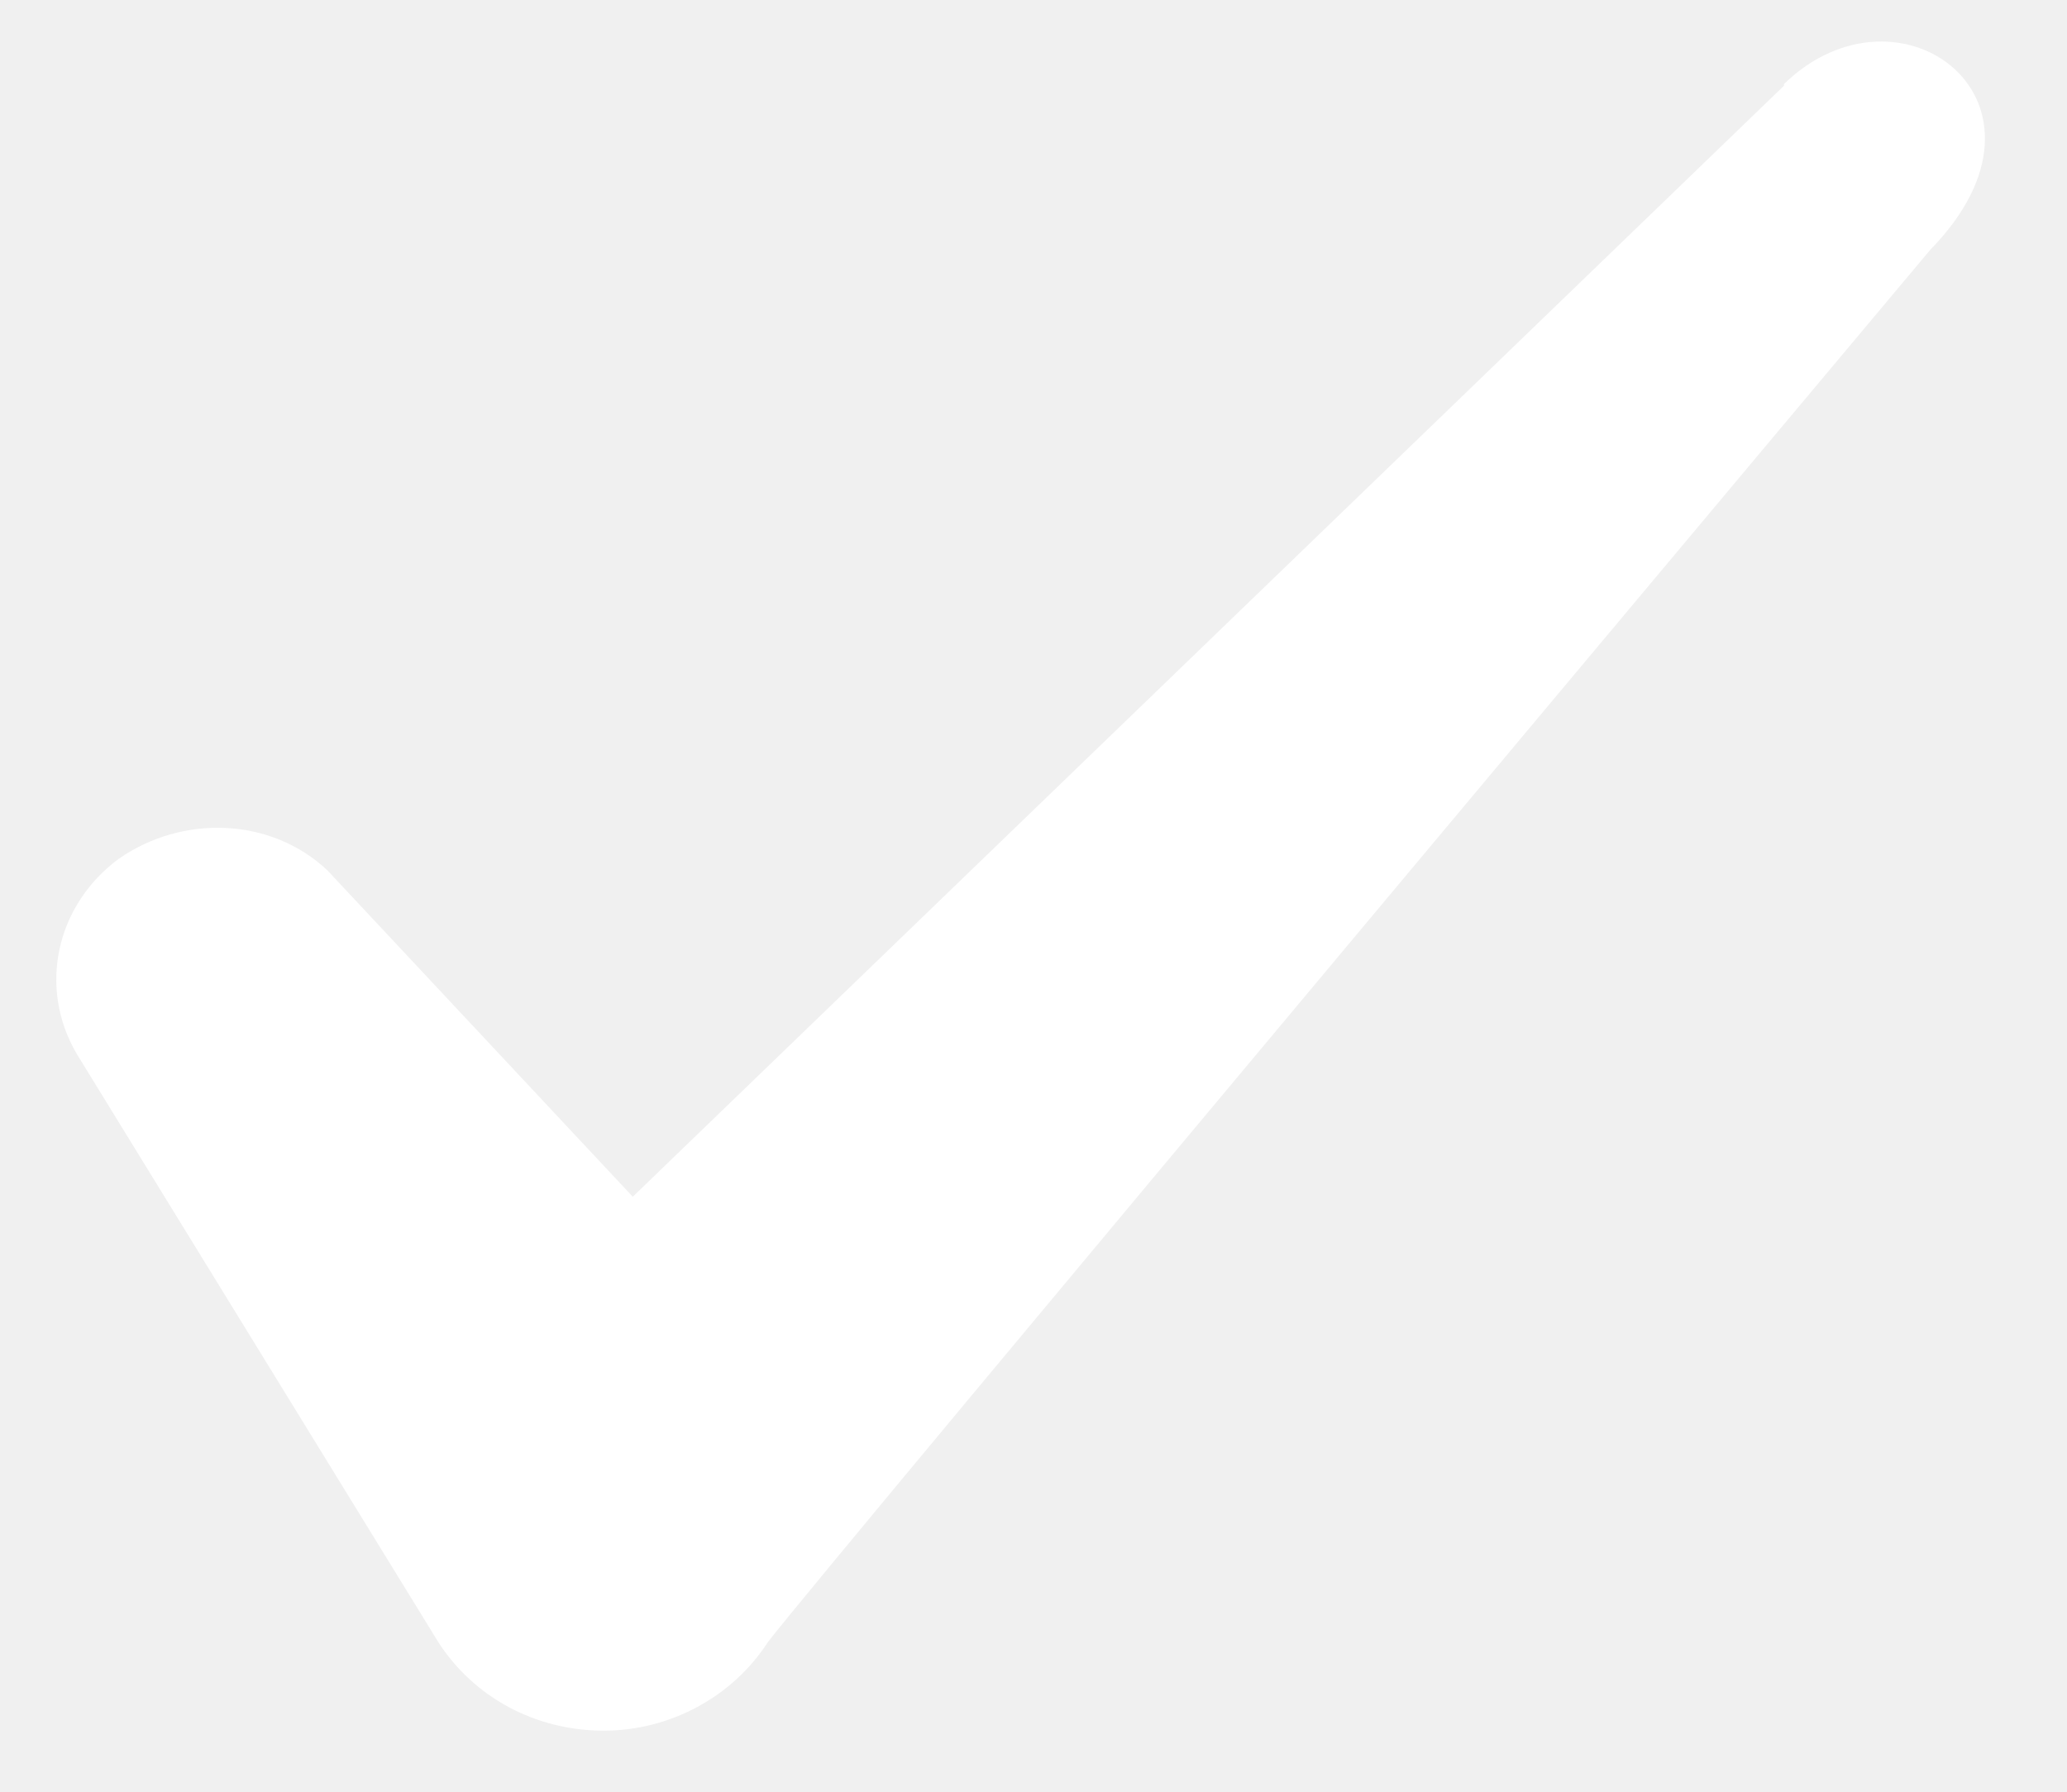
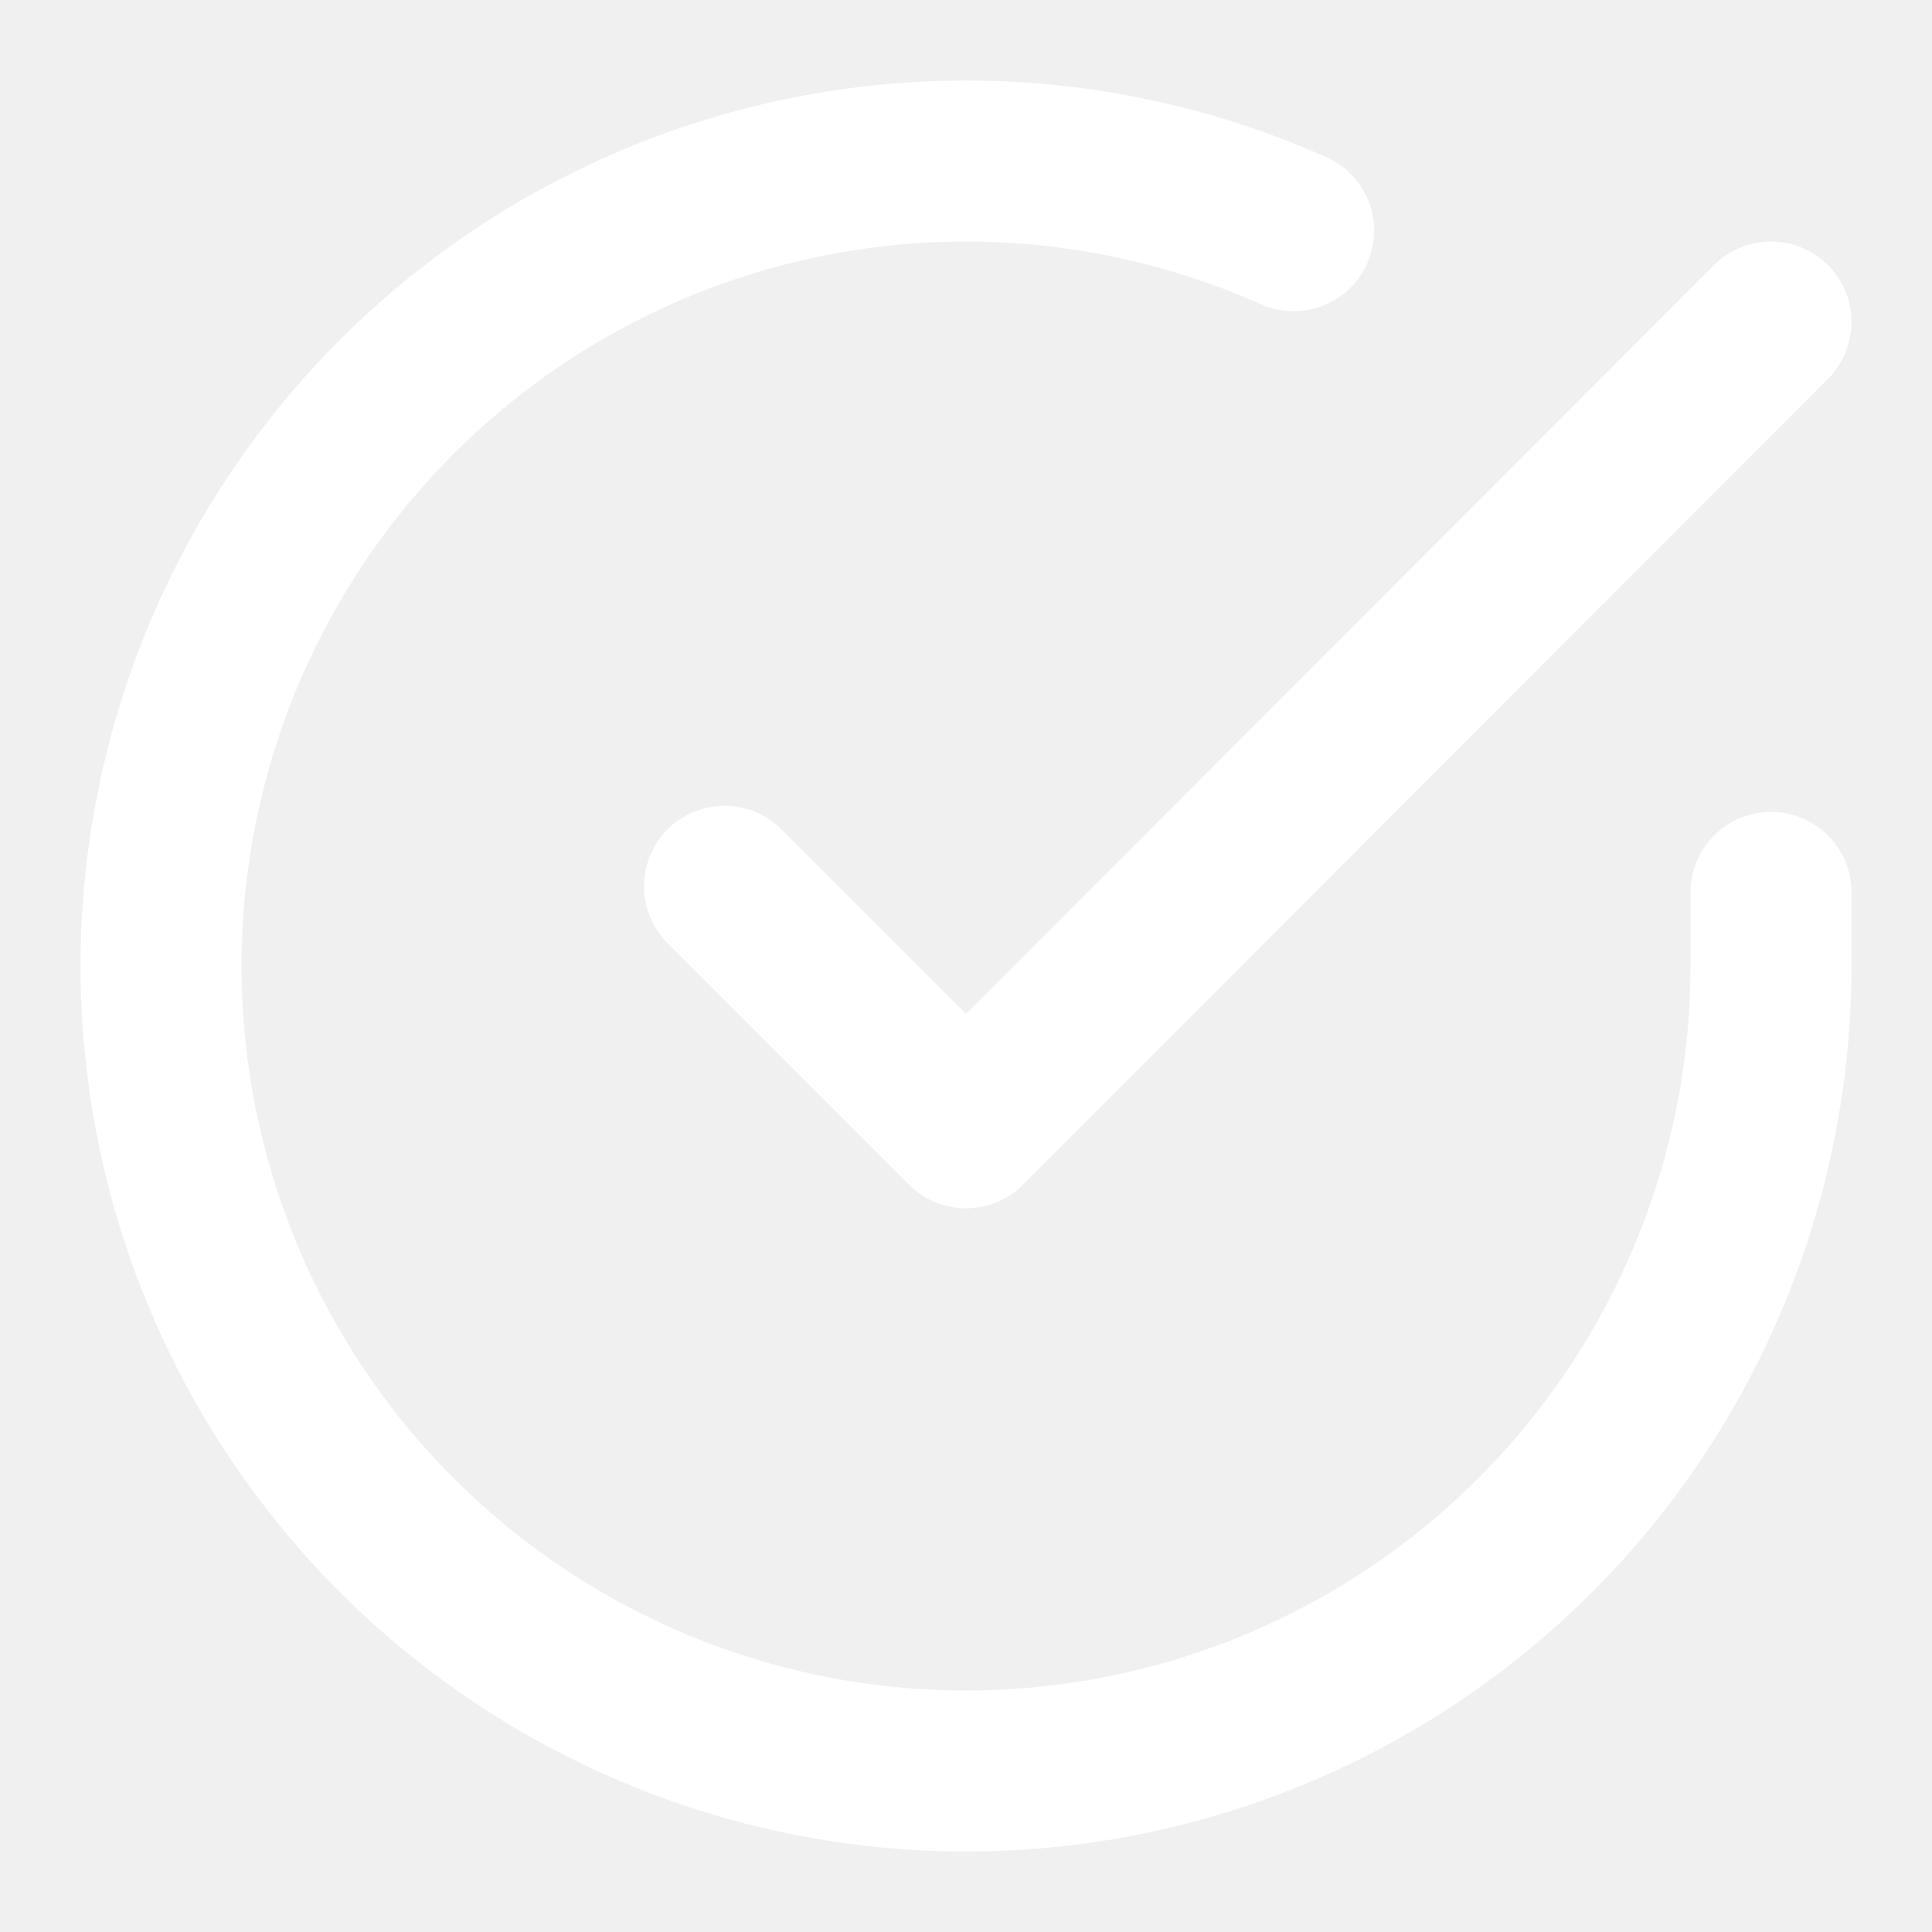
- <svg xmlns="http://www.w3.org/2000/svg" width="15" height="13" viewBox="0 0 15 13" fill="none">
-   <path fill-rule="evenodd" clip-rule="evenodd" d="M12.946 0.622L4.592 8.683L2.376 6.315C1.967 5.93 1.326 5.907 0.859 6.233C0.404 6.572 0.276 7.167 0.556 7.645L3.181 11.915C3.437 12.312 3.881 12.557 4.382 12.557C4.861 12.557 5.316 12.312 5.572 11.915C5.992 11.367 14.008 1.812 14.008 1.812C15.057 0.738 13.786 -0.207 12.946 0.61V0.622Z" fill="white" />
+ <svg xmlns="http://www.w3.org/2000/svg" width="24" height="24" viewBox="0 0 24 24" fill="none">
+   <path d="M22 11.086V12.006C21.999 14.162 21.3 16.26 20.009 17.988C18.718 19.715 16.903 20.978 14.835 21.59C12.767 22.201 10.557 22.128 8.534 21.38C6.512 20.633 4.785 19.252 3.611 17.443C2.437 15.634 1.88 13.494 2.022 11.342C2.164 9.19 2.997 7.142 4.398 5.503C5.799 3.864 7.693 2.721 9.796 2.246C11.9 1.771 14.1 1.988 16.07 2.866M22 4L12 14.01L9 11.01" stroke="white" stroke-width="2" stroke-linecap="round" stroke-linejoin="round" />
</svg>
